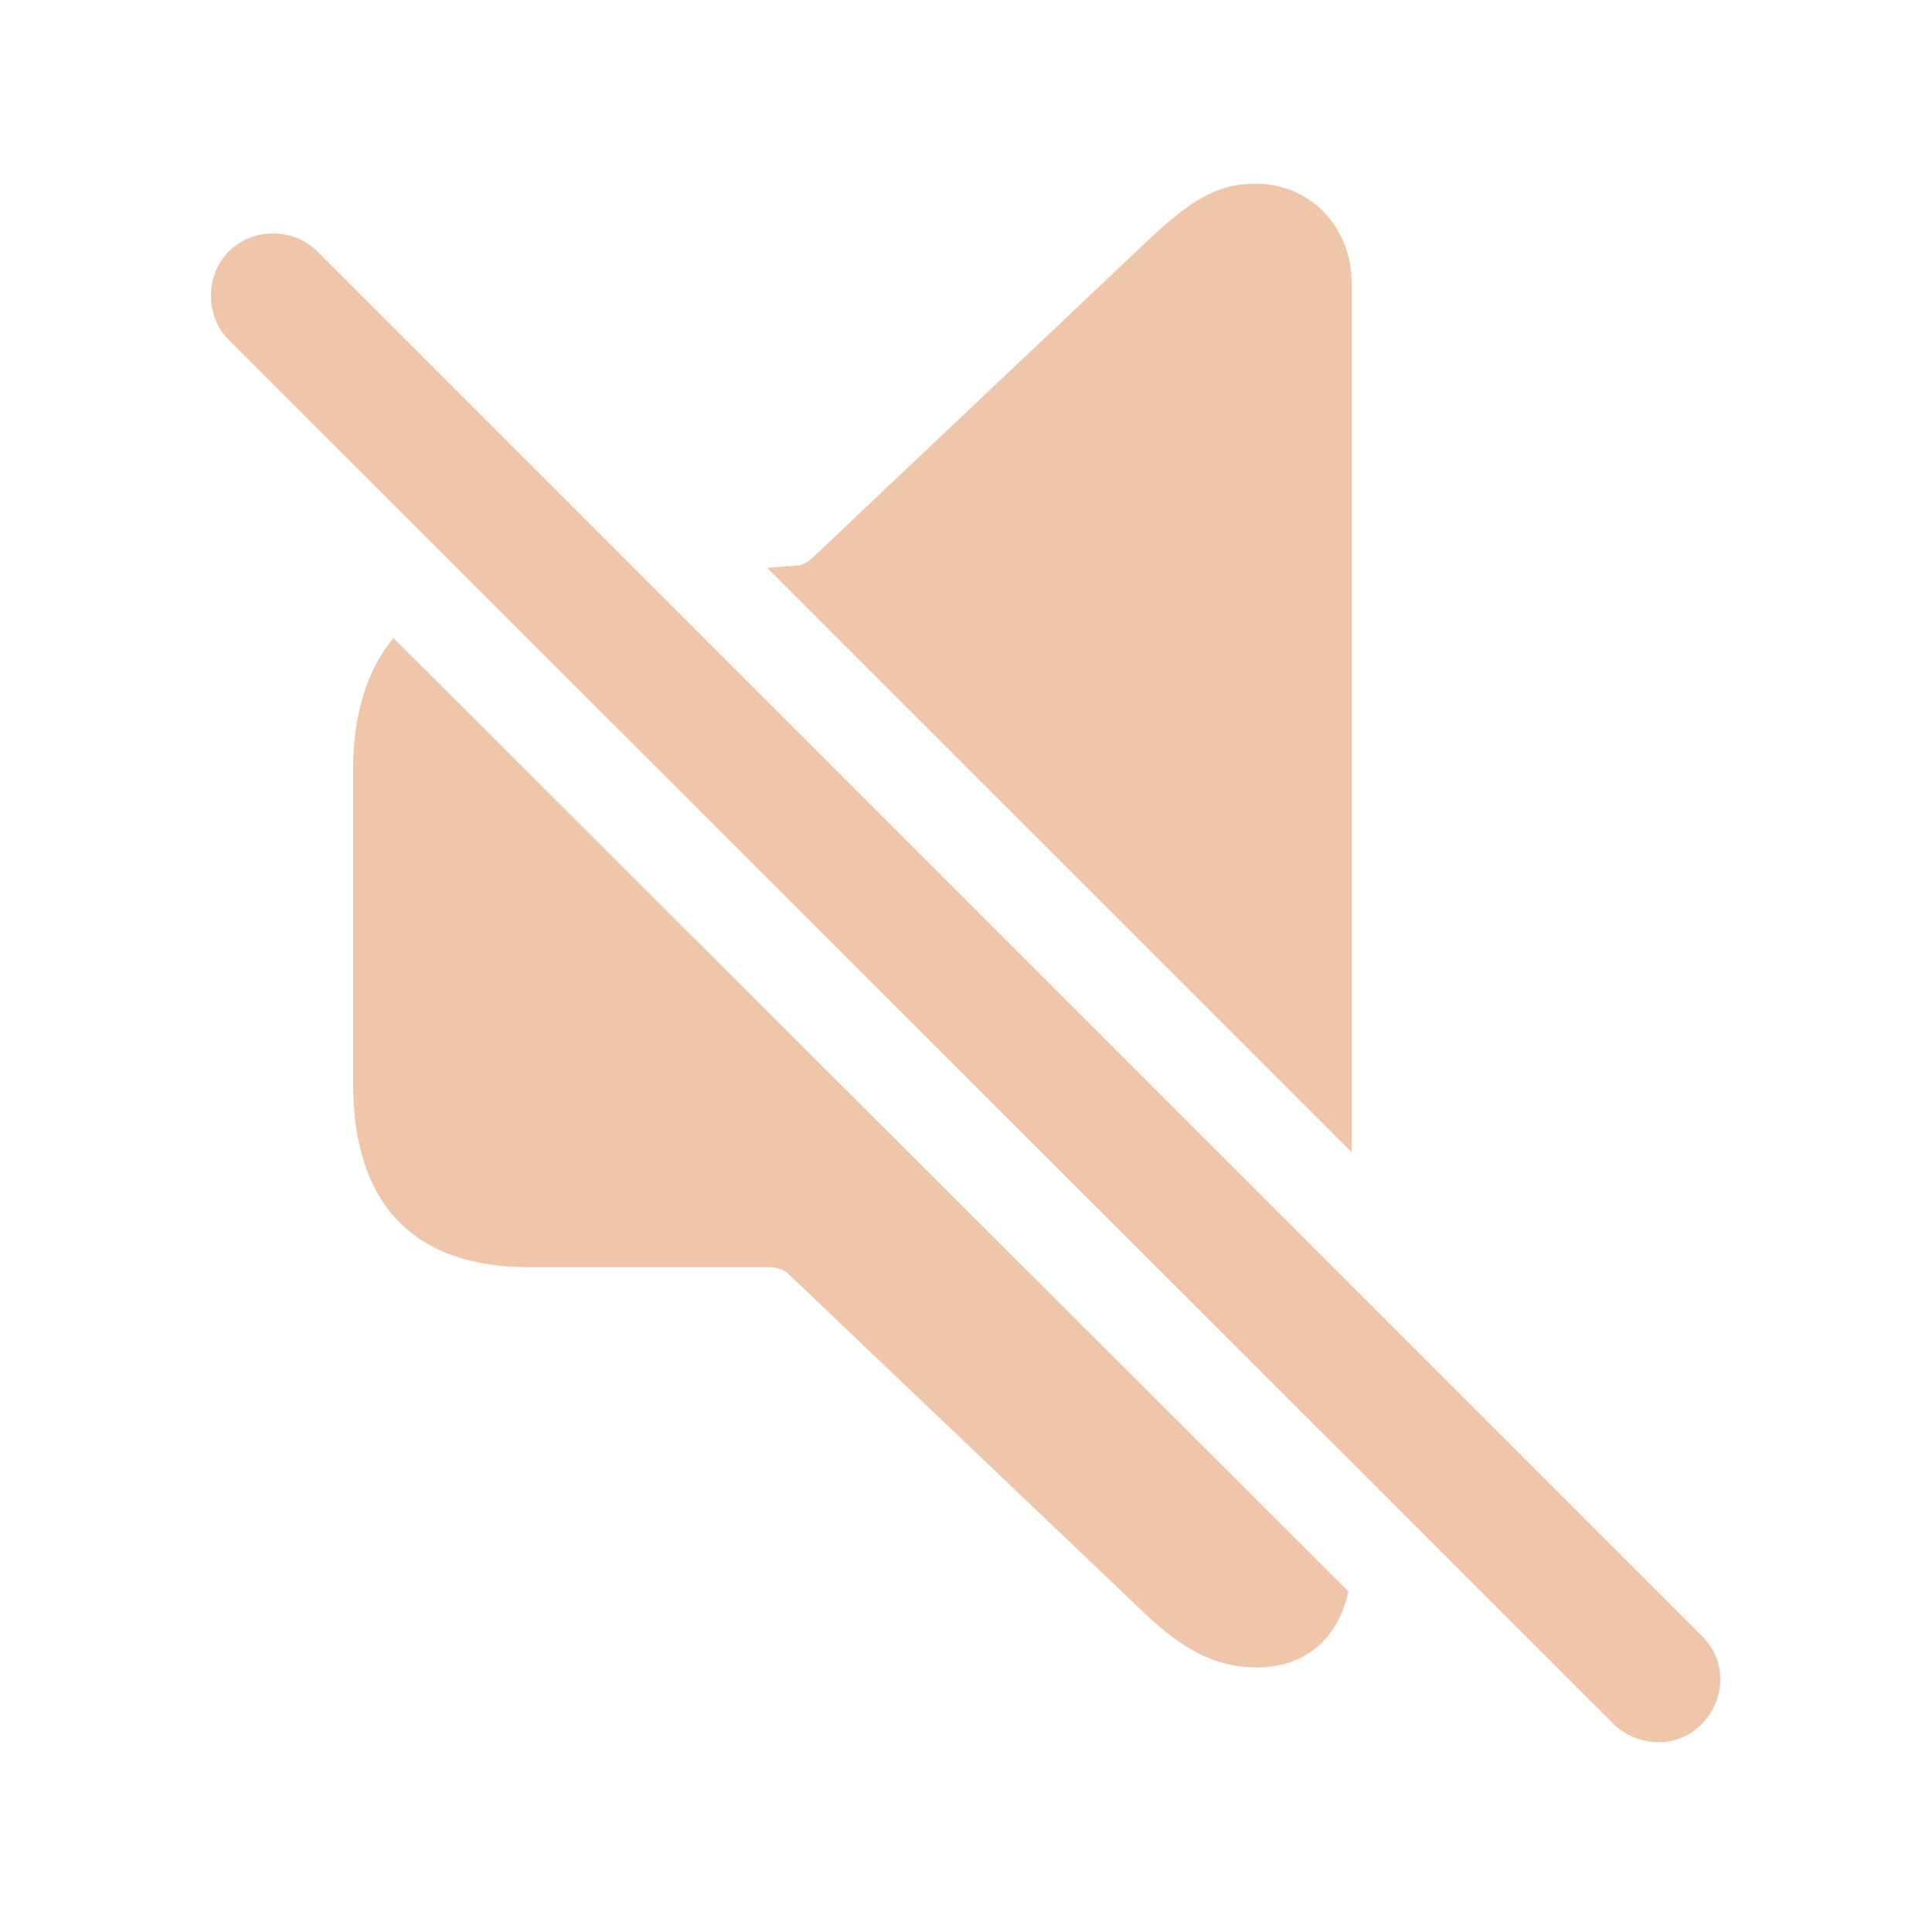
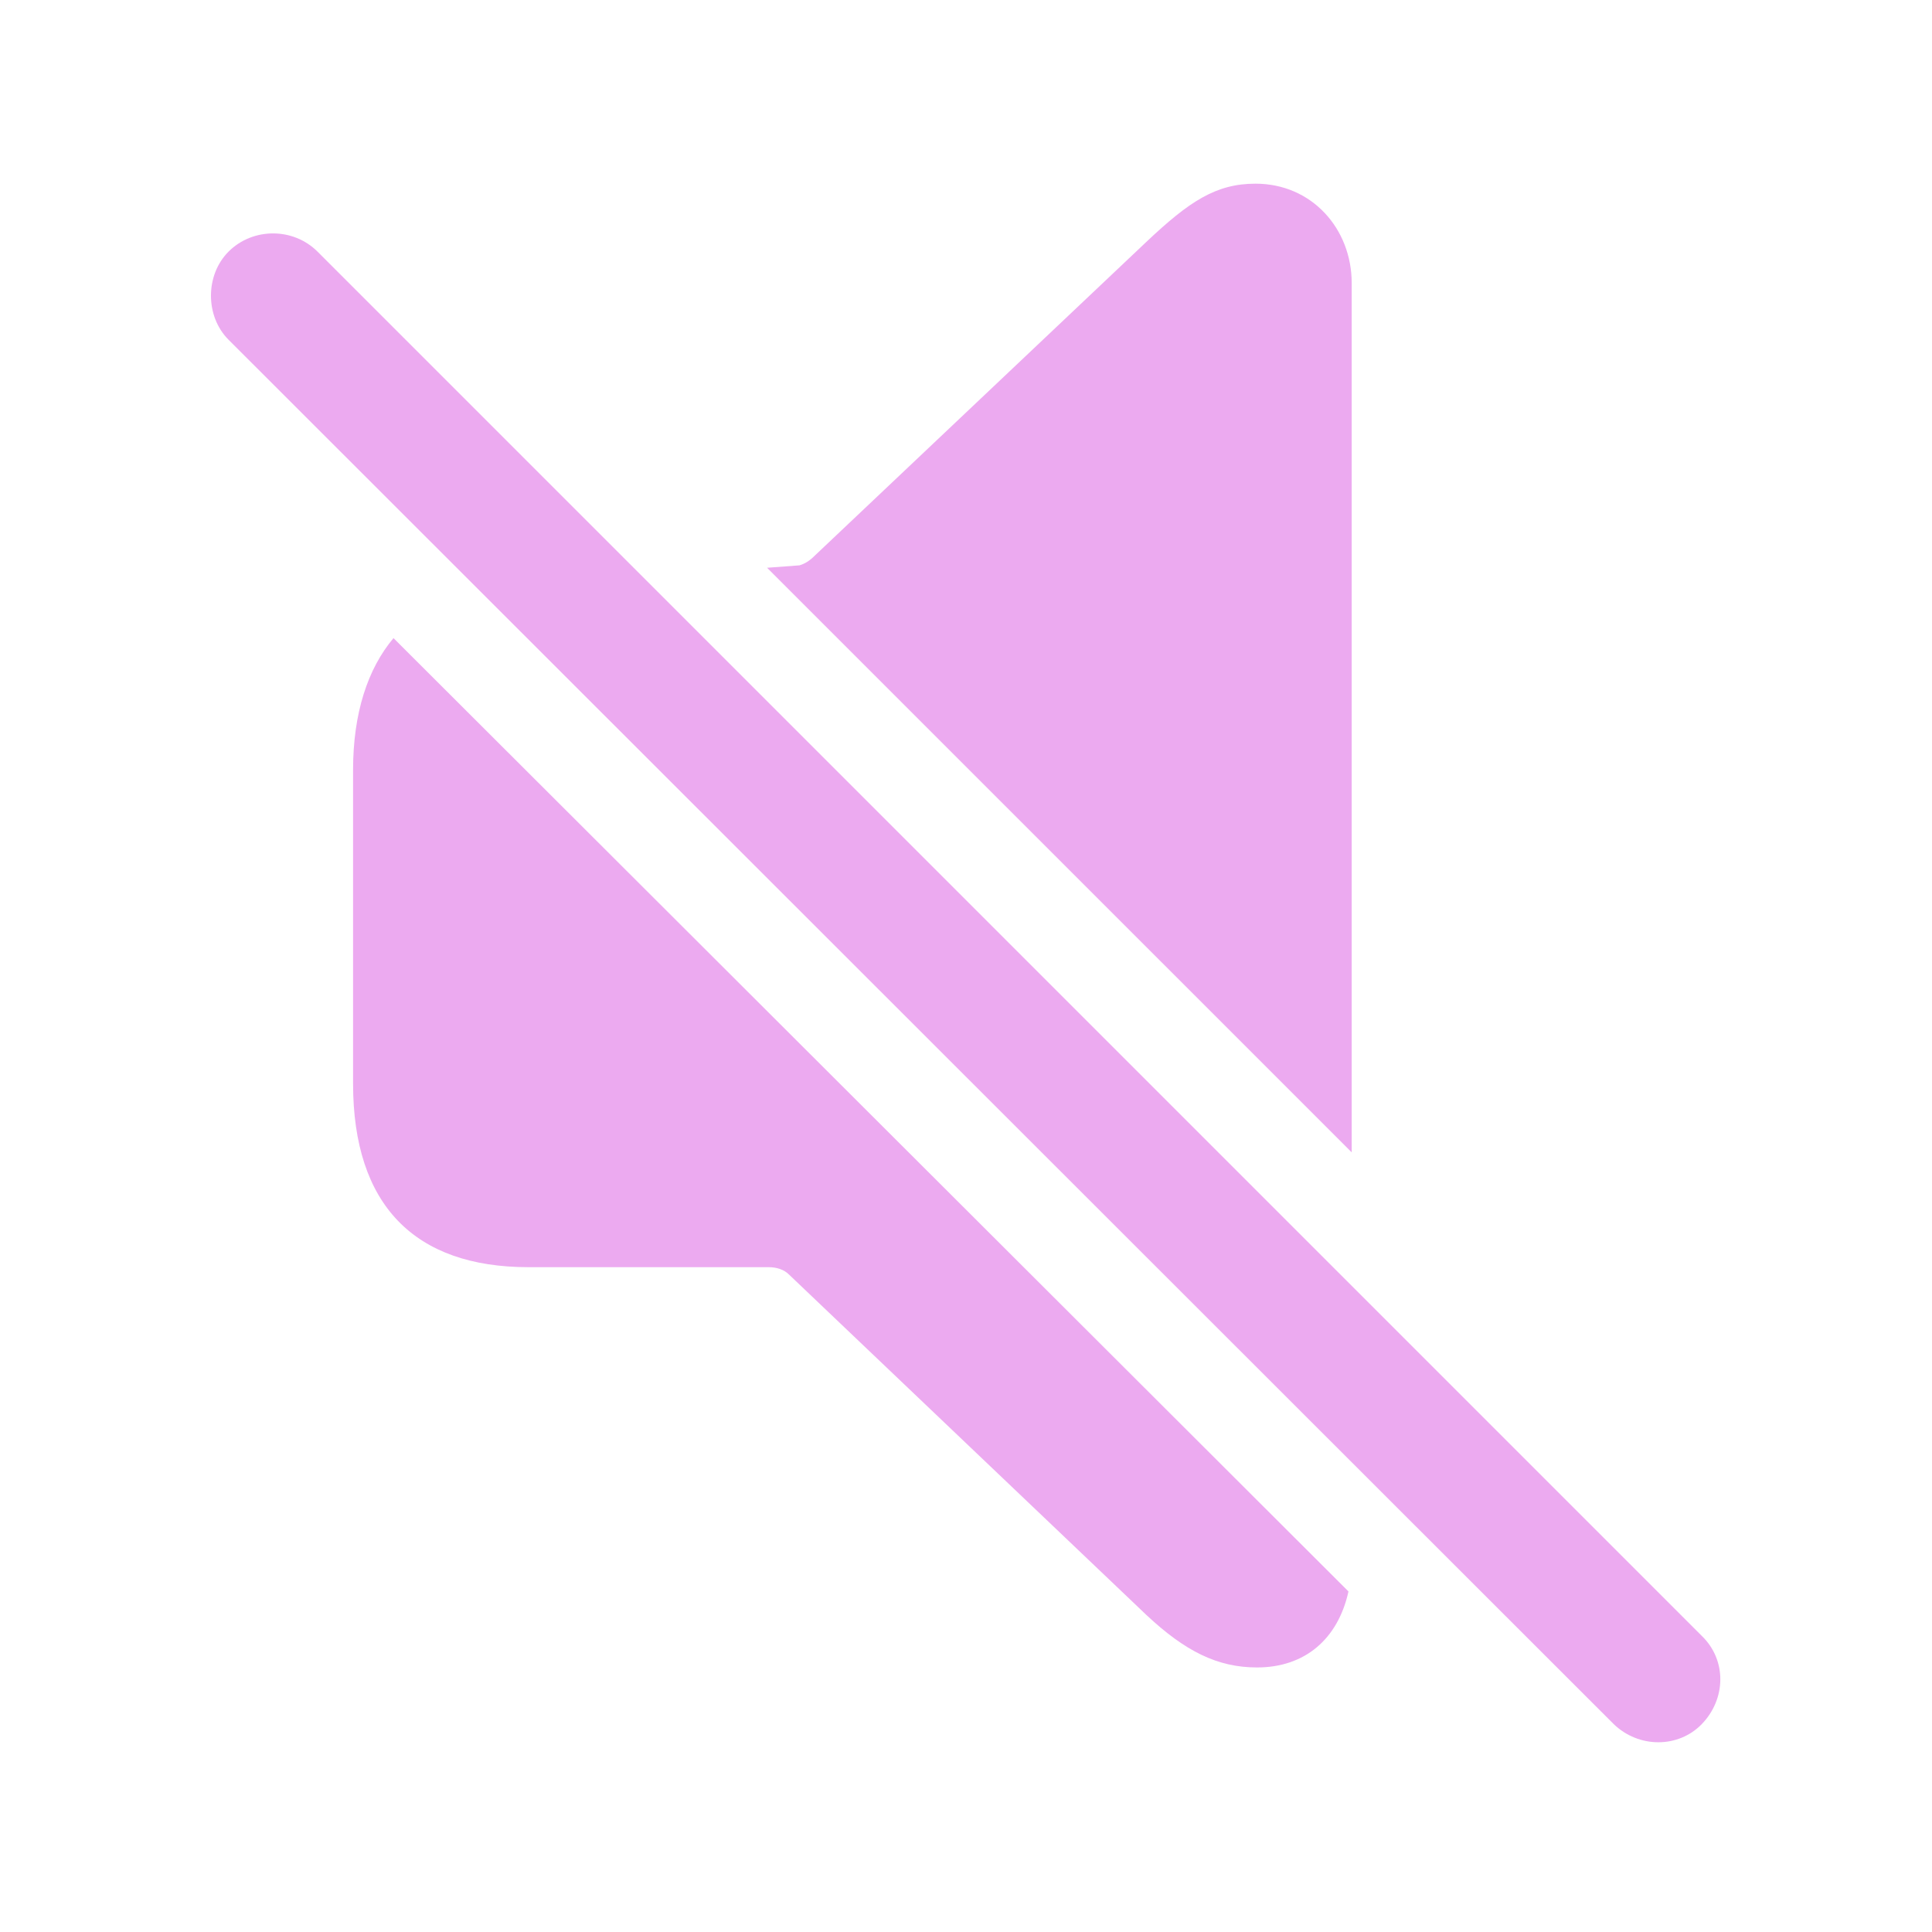
- <svg fill="#F0C6AA" width="120px" height="120px" viewBox="0 0 56 56">
+ <svg fill="#ECAAF0" width="120px" height="120px" viewBox="0 0 56 56">
  <path d="M 39.18 33.402 L 39.18 8.207 C 39.18 6.637 38.031 5.324 36.391 5.324 C 35.242 5.324 34.469 5.84 33.227 7.012 L 23.617 16.105 C 23.477 16.246 23.336 16.34 23.172 16.387 L 22.234 16.457 Z M 46.773 49.973 C 47.5 50.676 48.648 50.676 49.328 49.973 C 50.031 49.246 50.055 48.121 49.328 47.418 L 9.203 7.293 C 8.5 6.59 7.328 6.59 6.625 7.293 C 5.945 7.973 5.945 9.168 6.625 9.848 Z M 36.437 48.332 C 37.82 48.332 38.781 47.512 39.086 46.129 L 11.406 18.496 C 10.656 19.387 10.234 20.676 10.234 22.316 L 10.234 31.41 C 10.234 34.926 12.015 36.73 15.32 36.73 L 22.281 36.73 C 22.515 36.73 22.727 36.801 22.867 36.941 L 33.227 46.809 C 34.352 47.863 35.289 48.332 36.437 48.332 Z" />
</svg>
